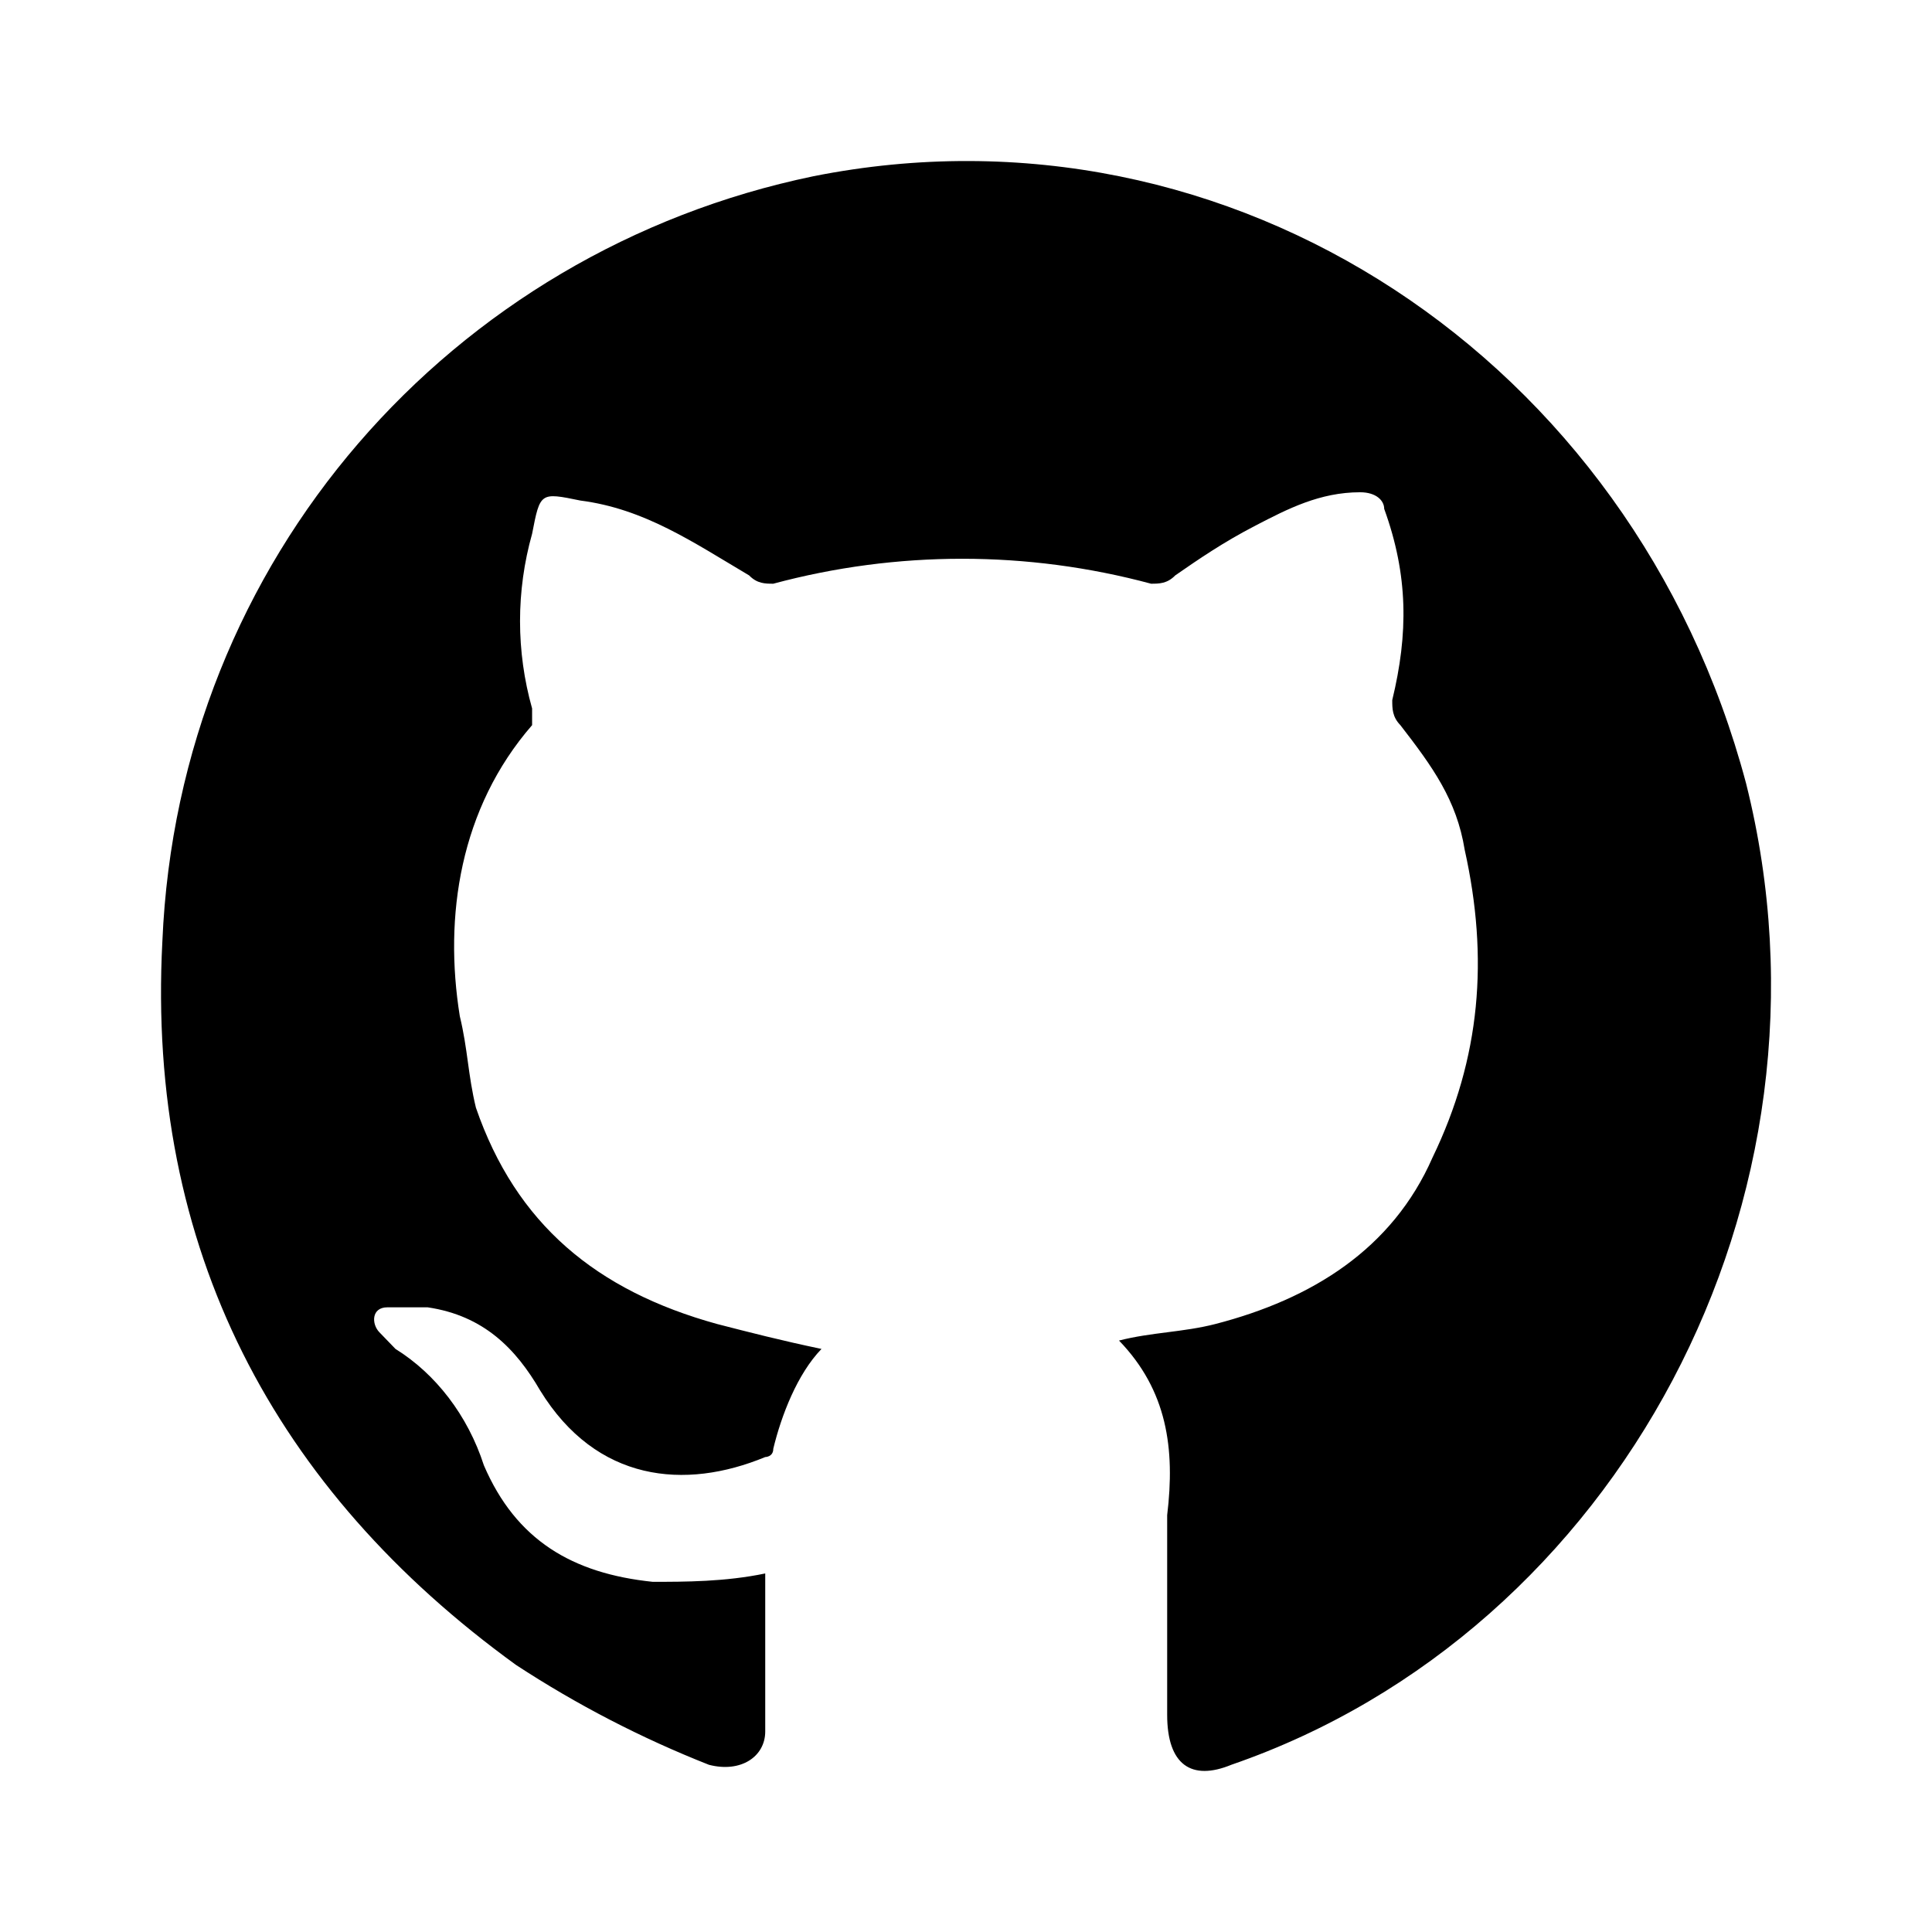
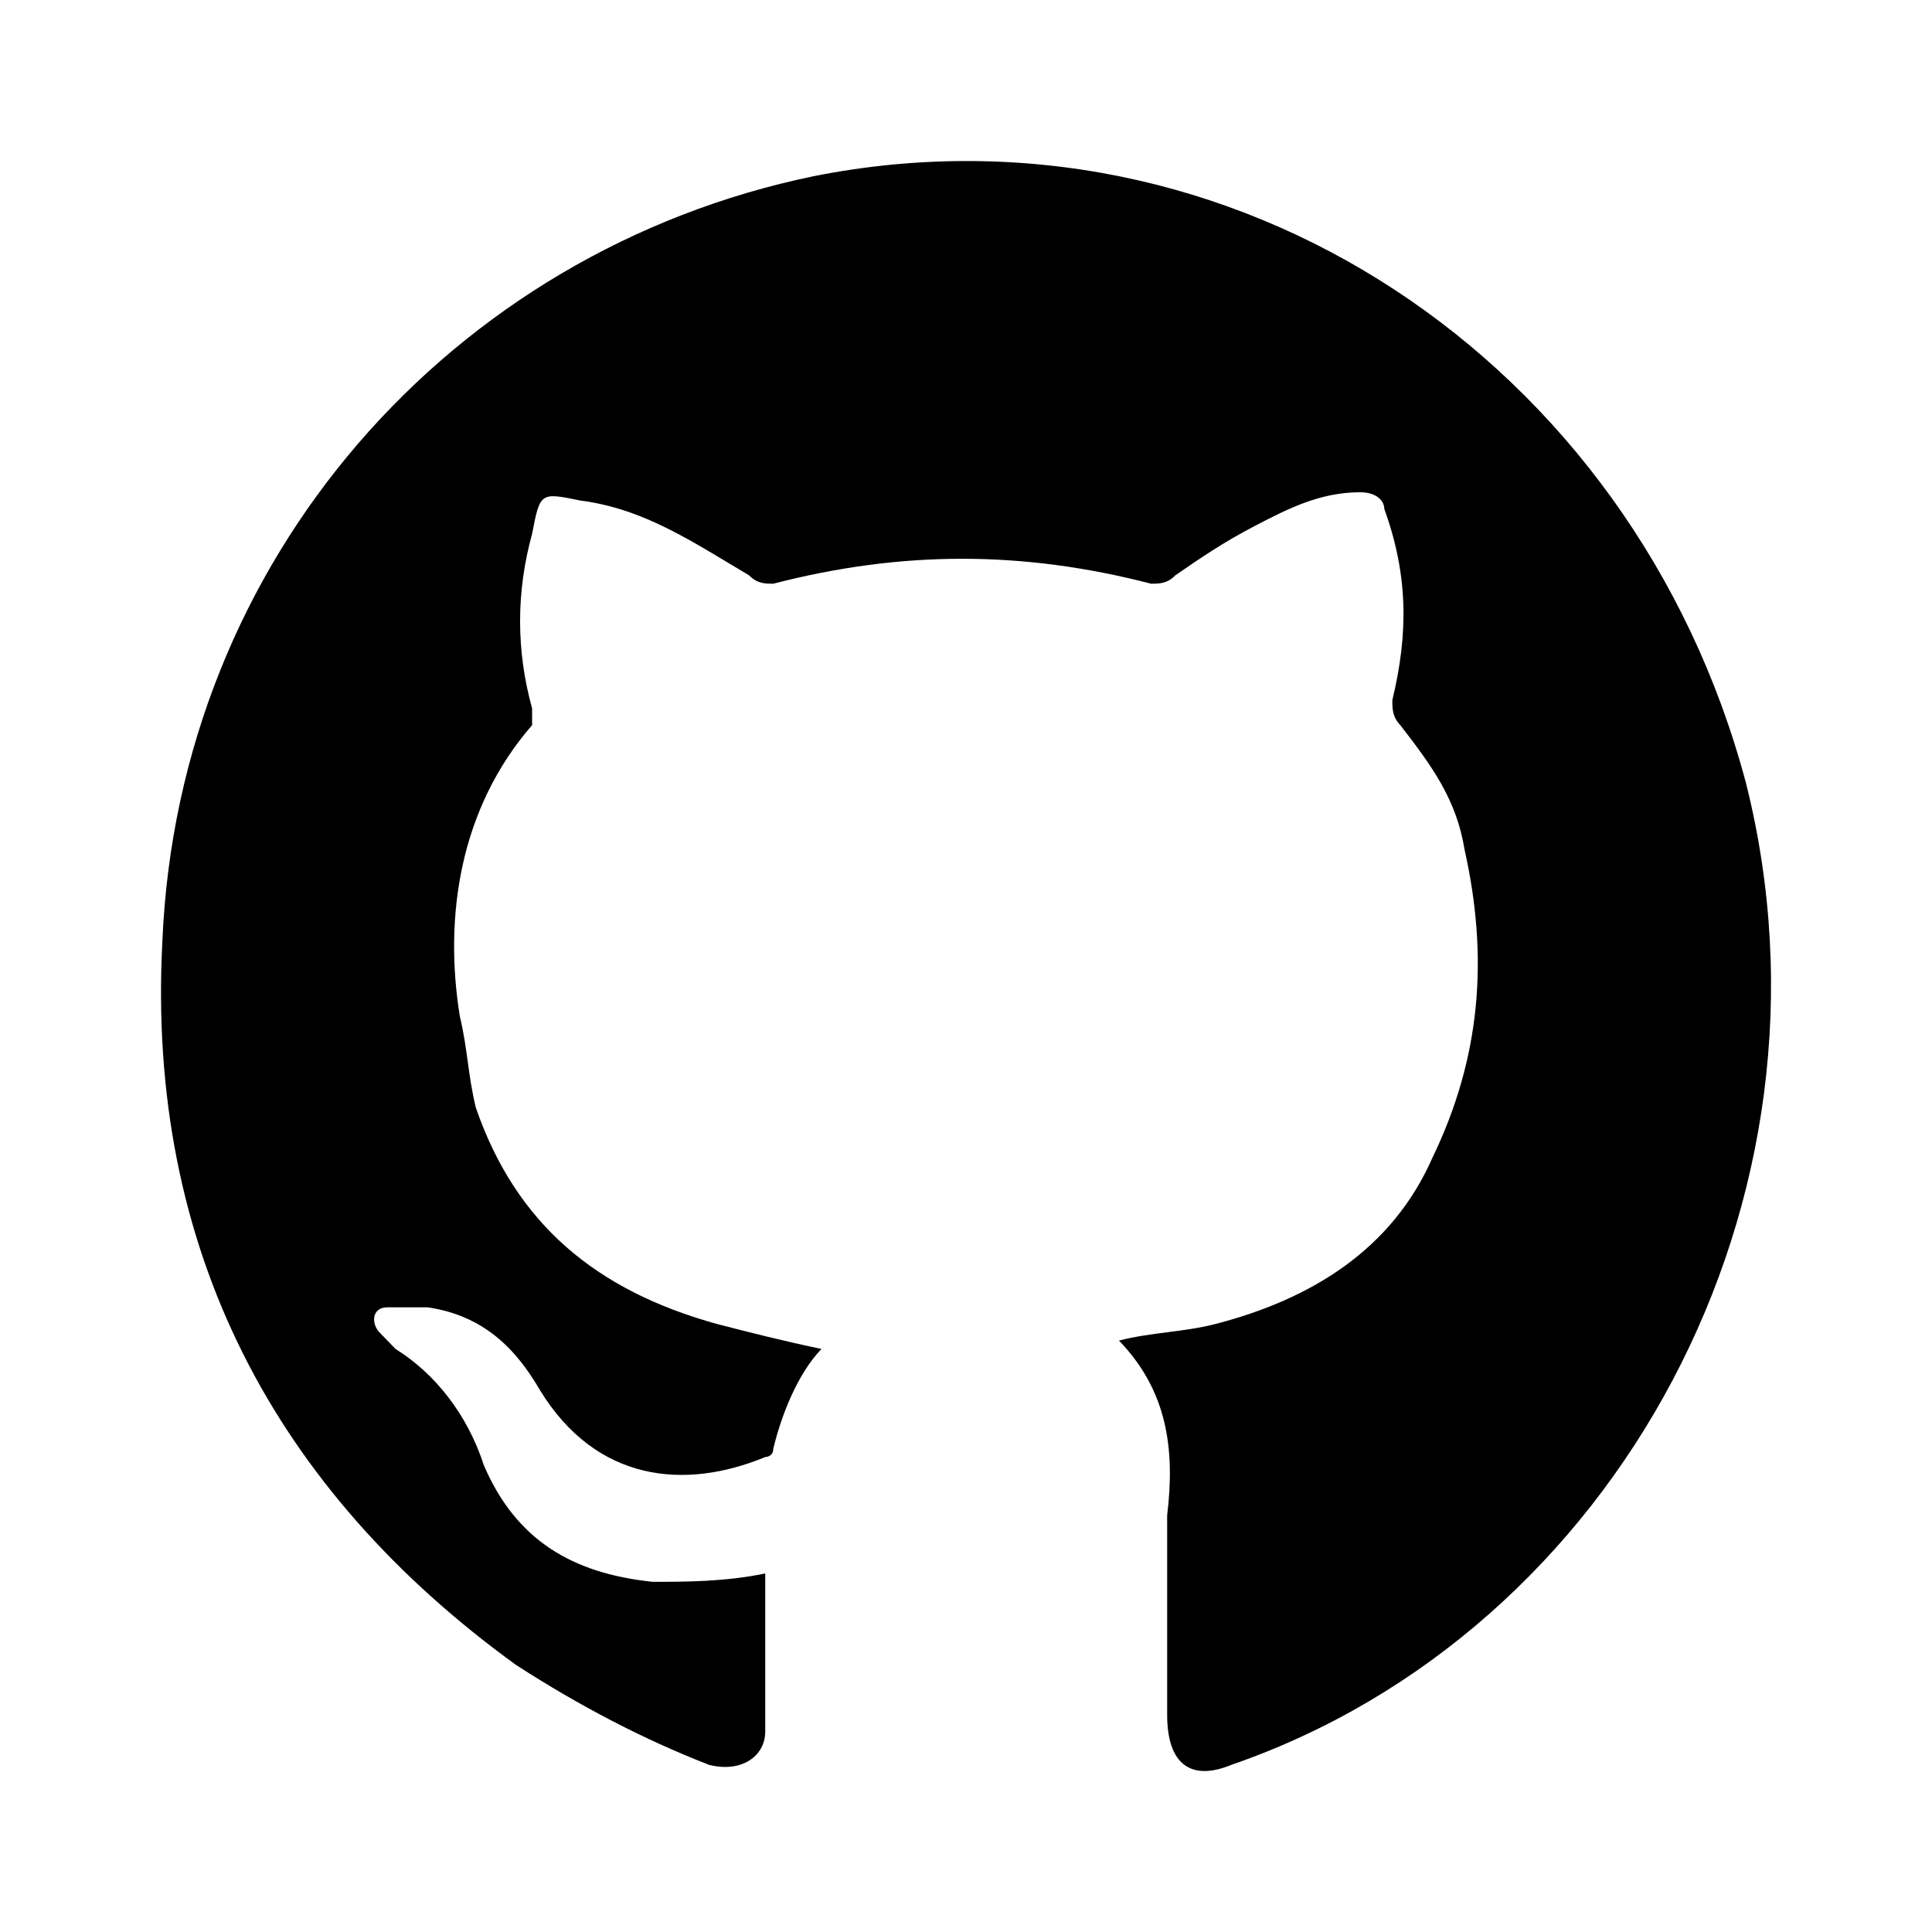
- <svg xmlns="http://www.w3.org/2000/svg" viewBox="0 0 24 24">
-   <path fill-rule="evenodd" d="M13.9 16.653c.4-.103.8-.103 1.199-.206 1.198-.31 2.197-.93 2.696-2.067.6-1.24.699-2.48.4-3.823-.1-.62-.4-1.033-.8-1.55-.1-.103-.1-.206-.1-.31.2-.826.2-1.549-.1-2.376 0-.103-.1-.206-.299-.206-.5 0-.899.206-1.298.413-.4.207-.7.413-.999.62-.1.103-.2.103-.3.103a9.039 9.039 0 0 0-4.693 0c-.1 0-.2 0-.3-.103-.698-.413-1.298-.827-2.096-.93-.5-.103-.5-.103-.6.413a4 4 0 0 0 0 2.17v.207c-.898 1.033-1.098 2.376-.898 3.616.1.413.1.723.2 1.136.499 1.447 1.497 2.273 2.995 2.687.4.103.8.206 1.298.31-.3.31-.499.826-.599 1.24 0 .103-.1.103-.1.103-.998.413-2.097.31-2.796-.827-.3-.516-.699-.93-1.398-1.033h-.5c-.199 0-.199.207-.099.31l.2.207c.499.31.898.826 1.098 1.446.4.93 1.099 1.343 2.097 1.447.4 0 .9 0 1.398-.104v1.963c0 .31-.3.517-.699.414a13.25 13.25 0 0 1-2.396-1.24c-2.996-2.17-4.594-5.166-4.394-8.989.2-4.753 3.595-8.575 8.089-9.505C15.298 1.156 20.29 4.462 21.69 9.73c1.298 5.166-1.598 10.538-6.392 12.192-.499.206-.799 0-.799-.62v-2.48c.1-.827 0-1.55-.599-2.17z" />
+ <svg xmlns="http://www.w3.org/2000/svg" width="24px" height="24px" viewBox="0 0 24 24" version="1.1">
+   <g id="Page-1" stroke="none" stroke-width="1" fill="none" fill-rule="evenodd">
+     <path d="M13.9,16.653 C14.3,16.55 14.699,16.55 15.099,16.447 C16.297,16.137 17.296,15.517 17.795,14.38 C18.394,13.14 18.494,11.901 18.194,10.557 C18.094,9.938 17.795,9.524 17.395,9.008 C17.296,8.904 17.296,8.801 17.296,8.698 C17.495,7.871 17.495,7.148 17.196,6.321 C17.196,6.218 17.096,6.115 16.896,6.115 C16.397,6.115 15.997,6.321 15.598,6.528 C15.198,6.735 14.899,6.941 14.599,7.148 C14.499,7.251 14.4,7.251 14.3,7.251 C12.702,6.838 11.204,6.838 9.606,7.251 C9.506,7.251 9.407,7.251 9.307,7.148 C8.608,6.735 8.008,6.321 7.21,6.218 C6.71,6.115 6.71,6.115 6.61,6.631 C6.411,7.355 6.411,8.078 6.61,8.801 L6.61,9.008 C5.712,10.041 5.512,11.384 5.712,12.624 C5.811,13.037 5.811,13.347 5.911,13.76 C6.411,15.207 7.409,16.033 8.907,16.447 C9.307,16.55 9.706,16.653 10.205,16.757 C9.906,17.067 9.706,17.583 9.606,17.996 C9.606,18.1 9.506,18.1 9.506,18.1 C8.508,18.513 7.409,18.41 6.71,17.273 C6.411,16.757 6.011,16.343 5.312,16.24 L4.813,16.24 C4.613,16.24 4.613,16.447 4.713,16.55 C4.813,16.653 4.913,16.757 4.913,16.757 C5.412,17.067 5.811,17.583 6.011,18.203 C6.411,19.133 7.11,19.546 8.108,19.65 C8.508,19.65 9.007,19.65 9.506,19.546 L9.506,21.509 C9.506,21.819 9.207,22.026 8.807,21.923 C8.008,21.613 7.21,21.199 6.411,20.683 C3.415,18.513 1.817,15.517 2.017,11.694 C2.216,6.941 5.612,3.119 10.106,2.189 C15.298,1.156 20.291,4.462 21.69,9.731 C22.988,14.897 20.092,20.269 15.298,21.923 C14.799,22.129 14.499,21.923 14.499,21.303 L14.499,18.823 C14.599,17.996 14.499,17.273 13.9,16.653 L13.9,16.653 Z" id="github" fill="#000" />
+   </g>
</svg>
